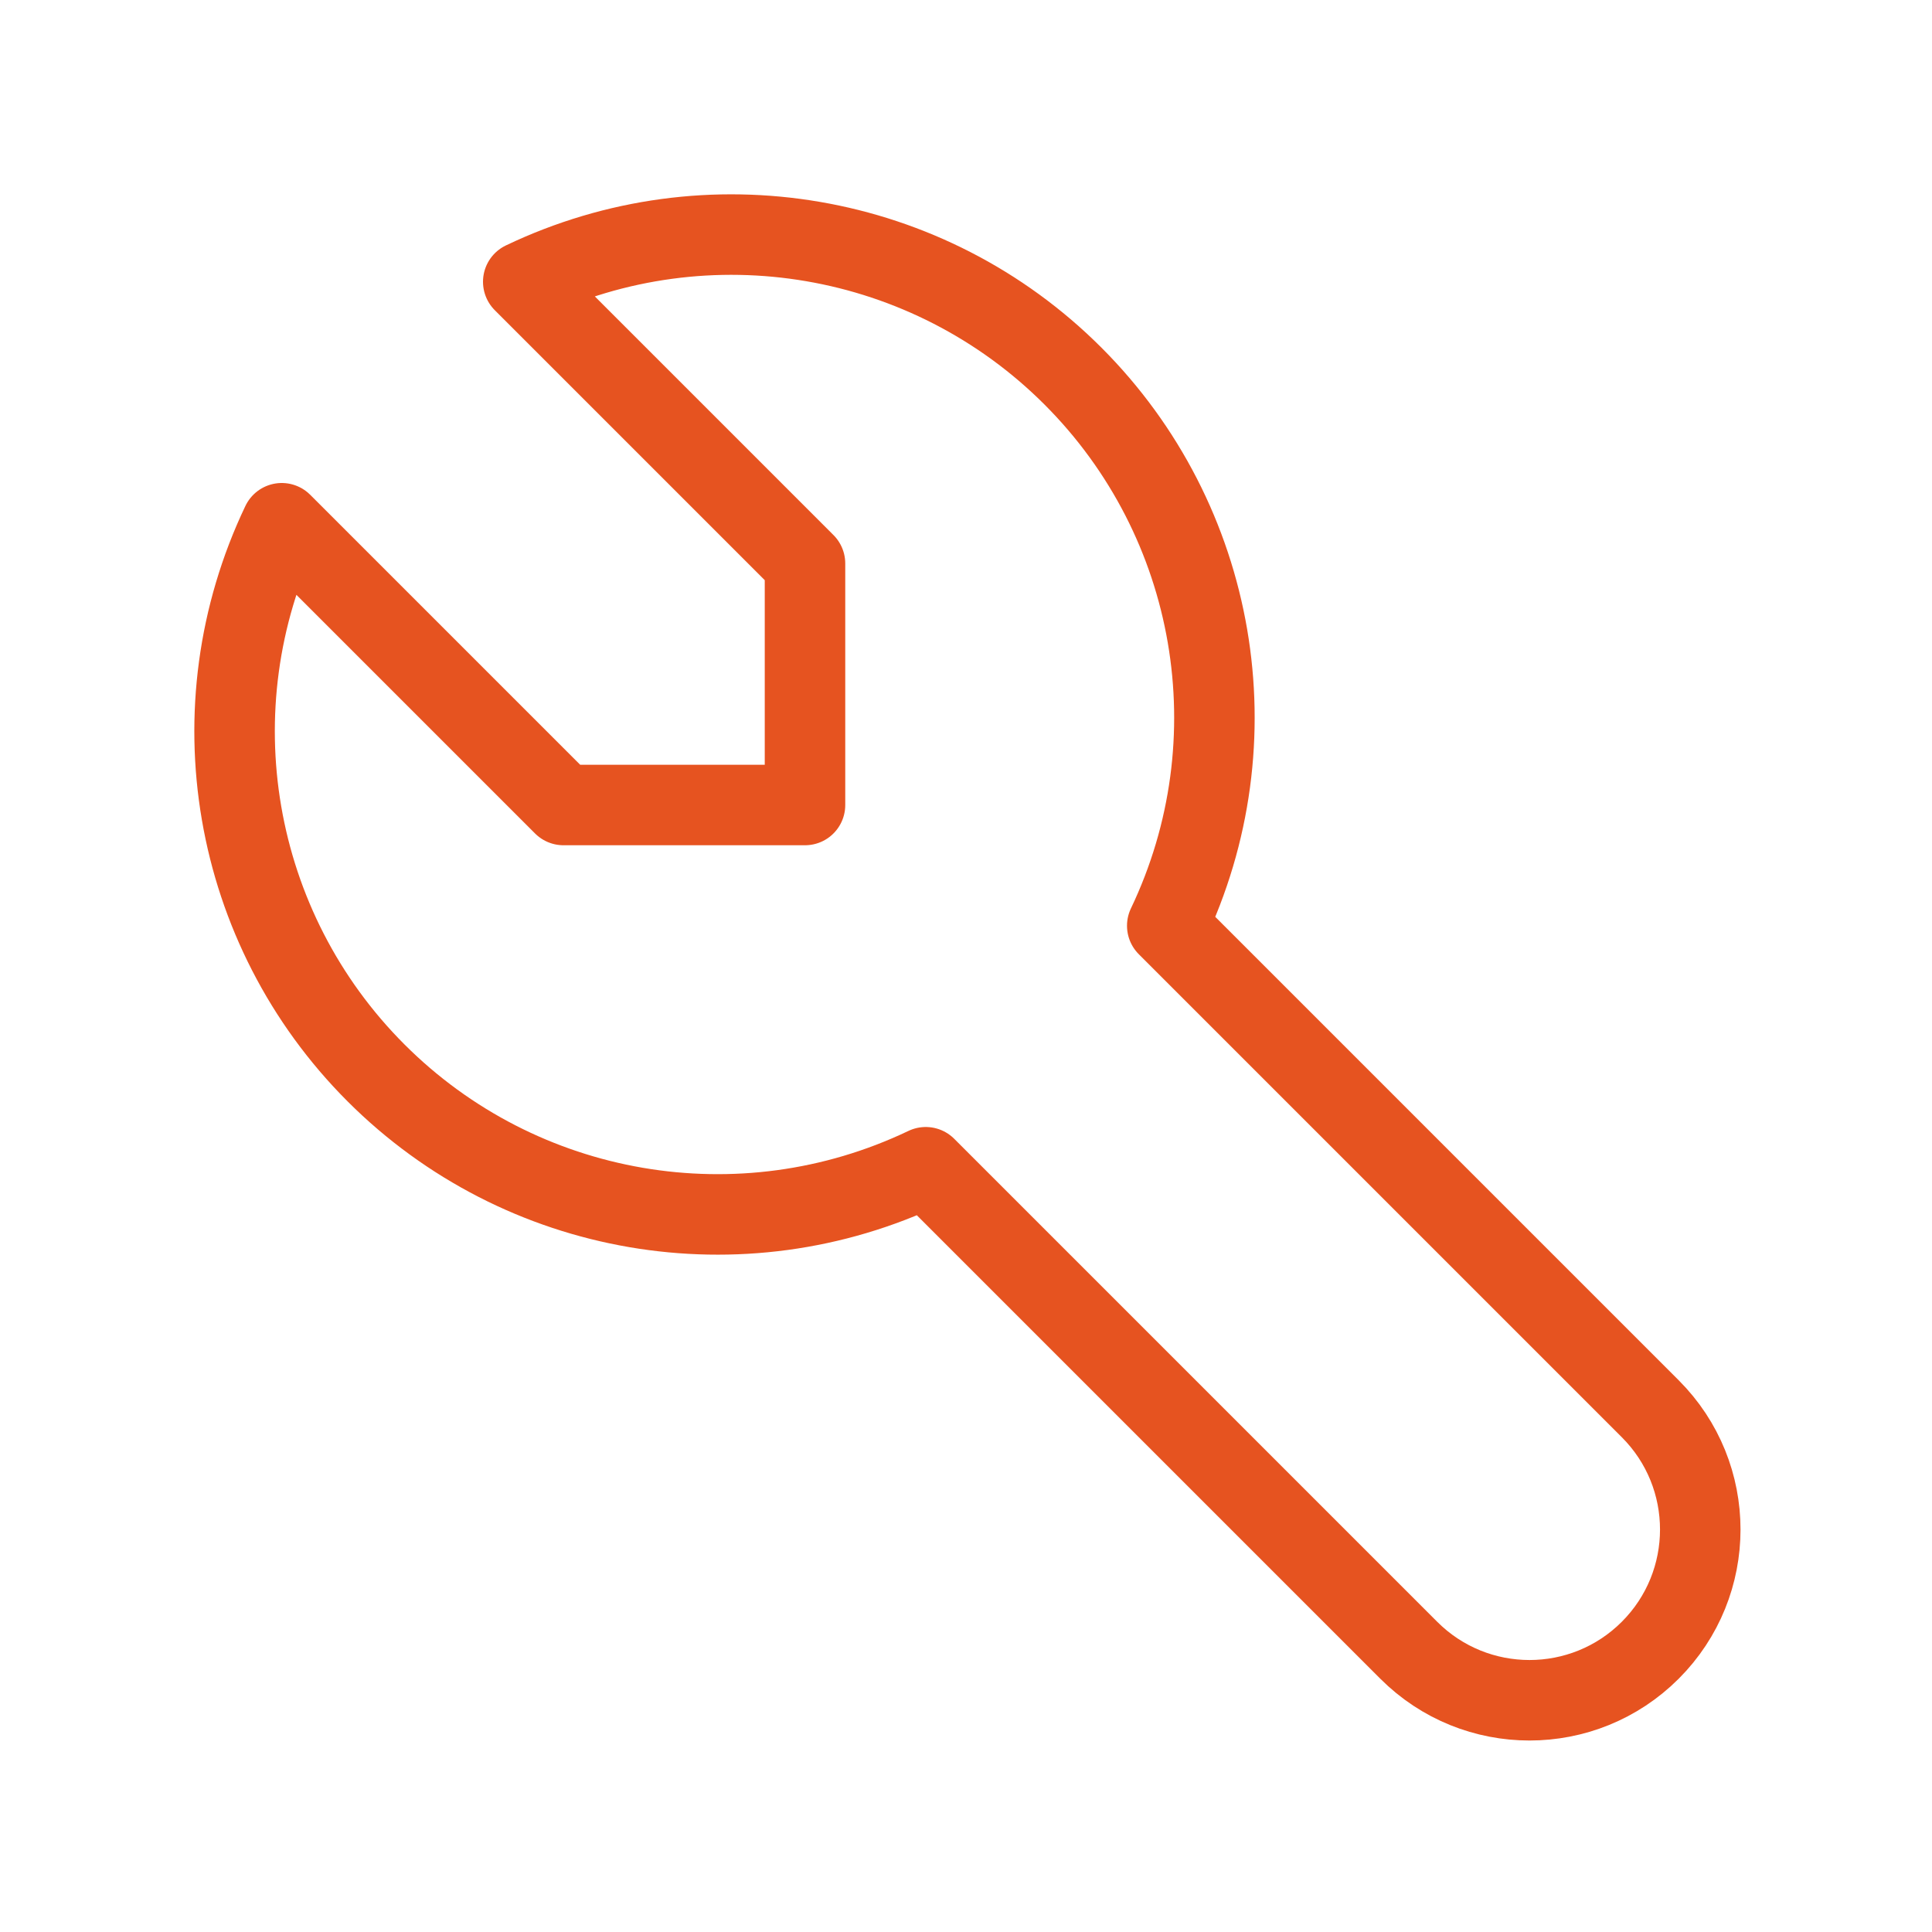
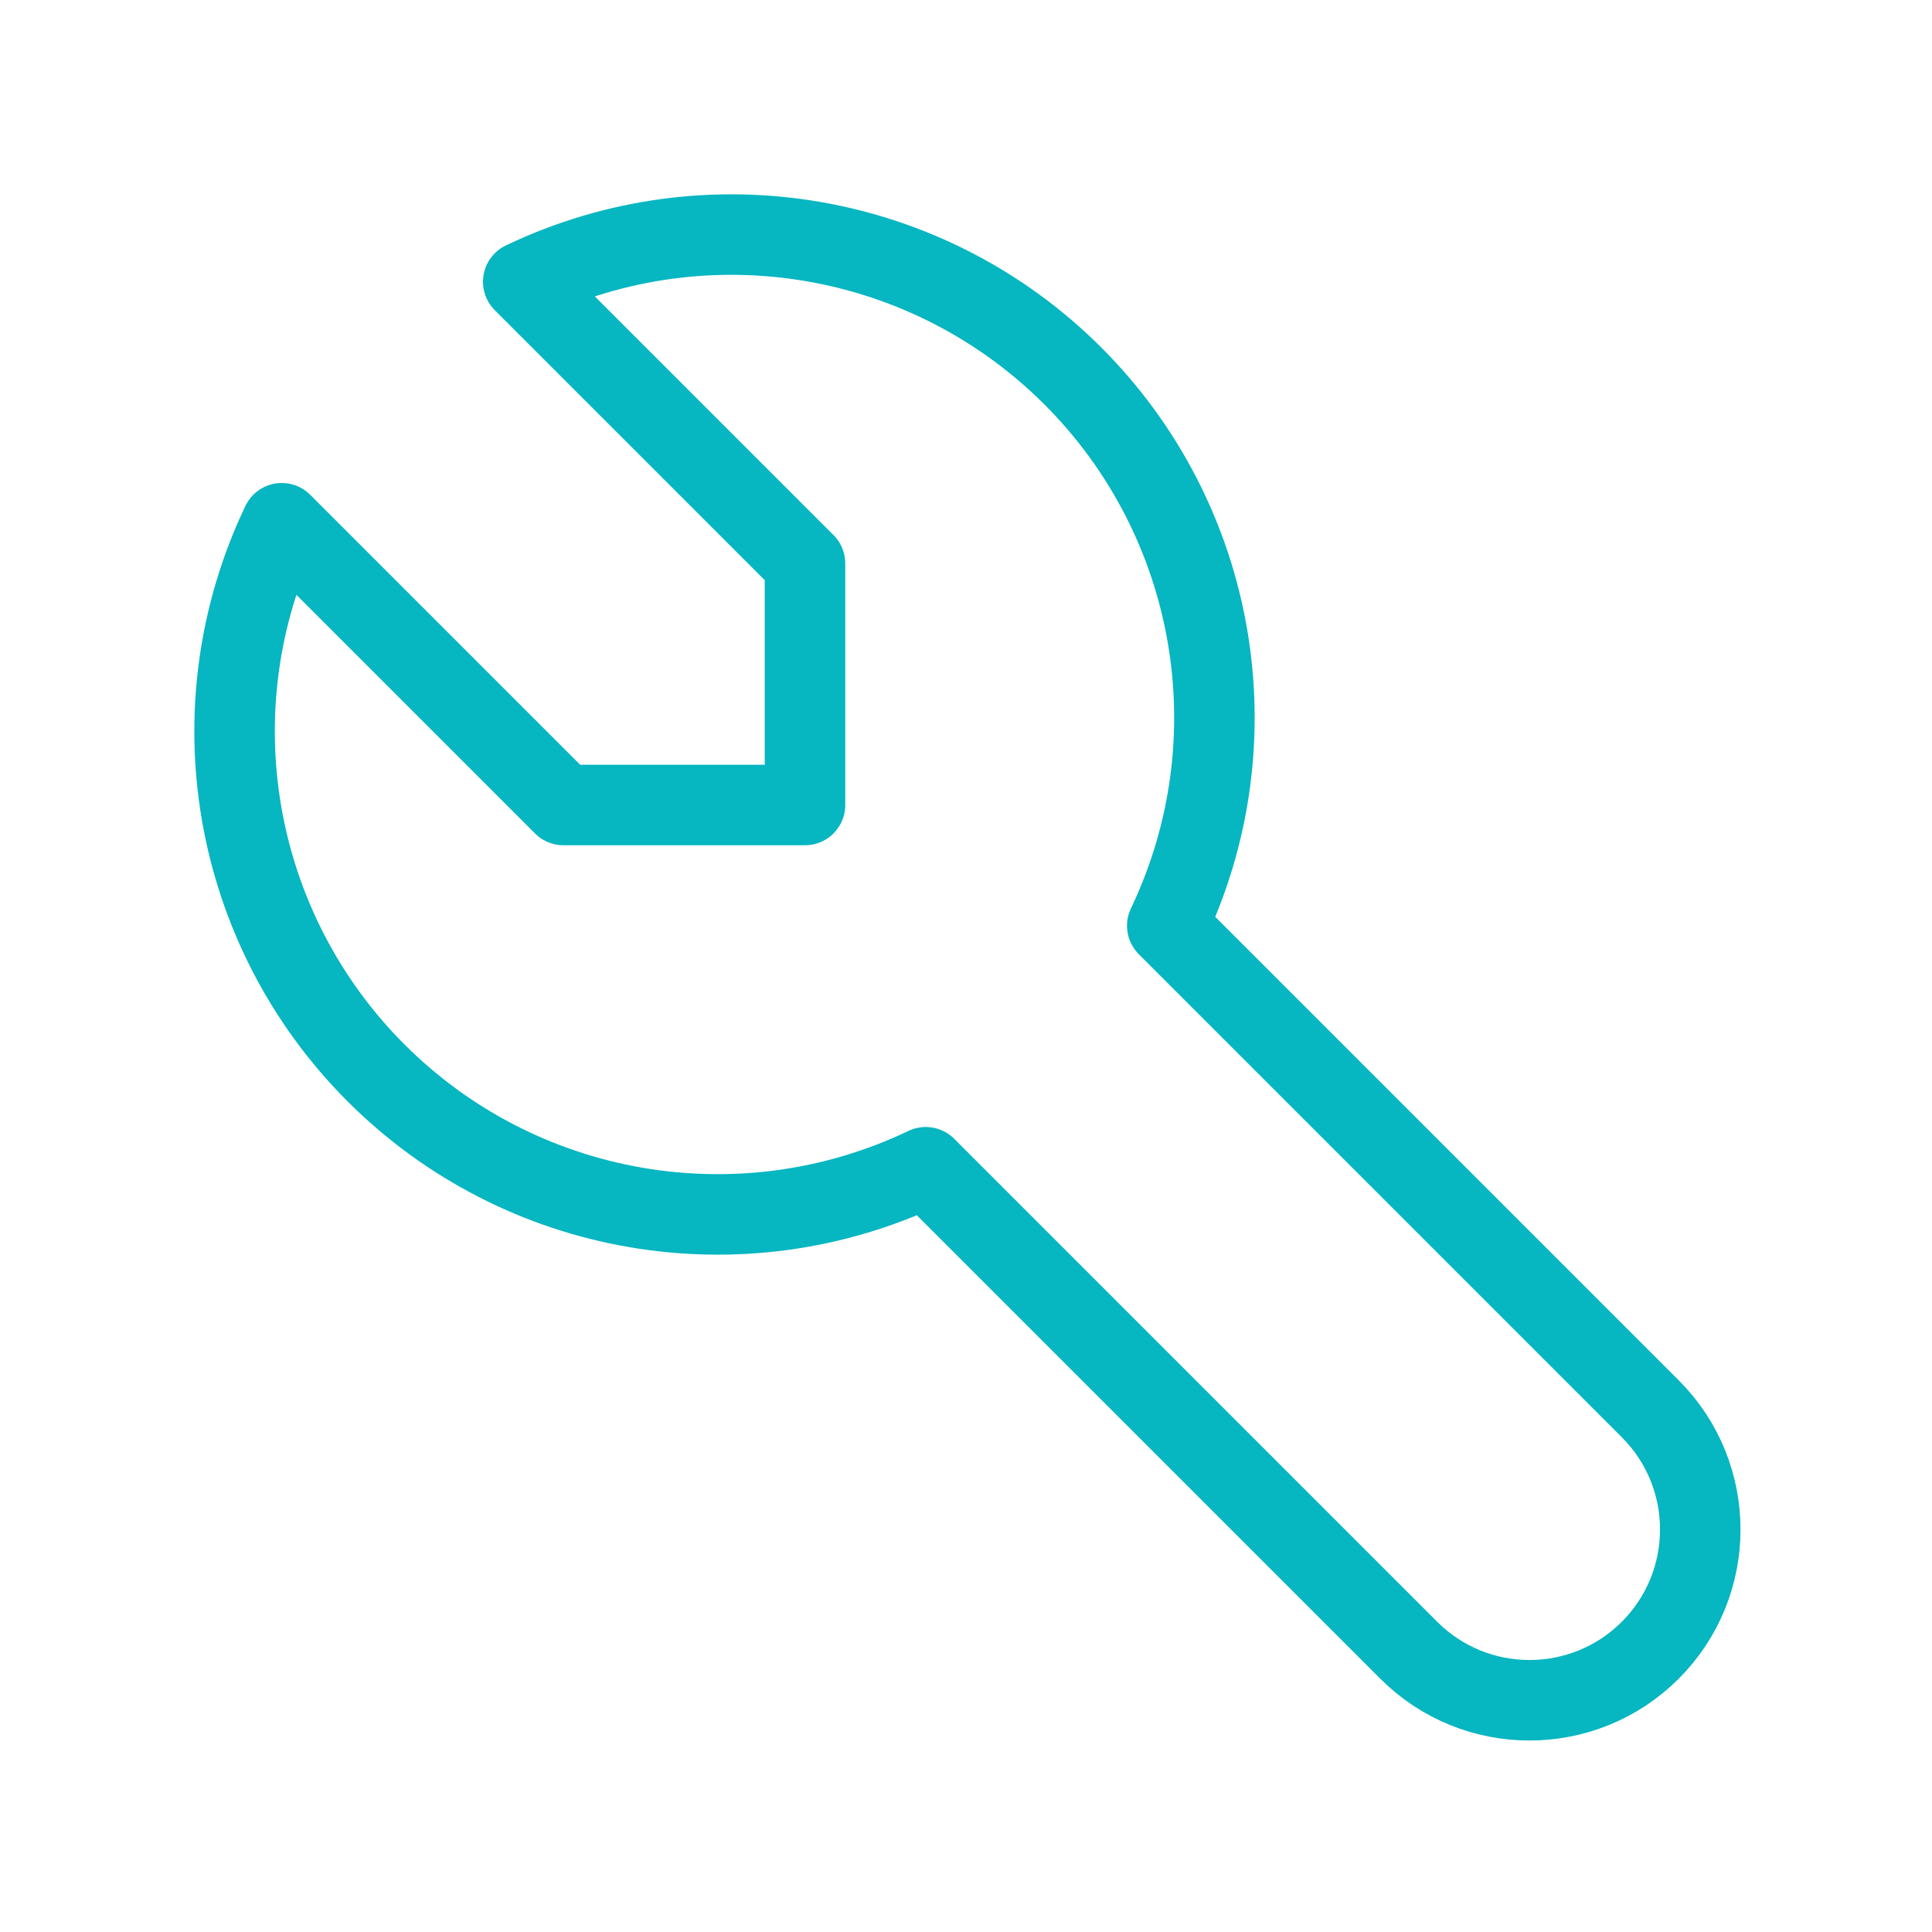
- <svg xmlns="http://www.w3.org/2000/svg" class="icon icon-tabler icon-tabler-tool" width="44" height="44" viewBox="0 0 24 24" stroke-width="1" stroke="#e65320" fill="none" stroke-linecap="round" stroke-linejoin="round">
+ <svg xmlns="http://www.w3.org/2000/svg" class="icon icon-tabler icon-tabler-tool" width="44" height="44" viewBox="0 0 24 24" stroke-width="1" stroke="#06B6C1" fill="none" stroke-linecap="round" stroke-linejoin="round">
  <path stroke="none" d="M0 0h24v24H0z" fill="none" />
  <path d="M7 10h3v-3l-3.5 -3.5a6 6 0 0 1 8 8l6 6a2 2 0 0 1 -3 3l-6 -6a6 6 0 0 1 -8 -8l3.5 3.5" />
</svg>
